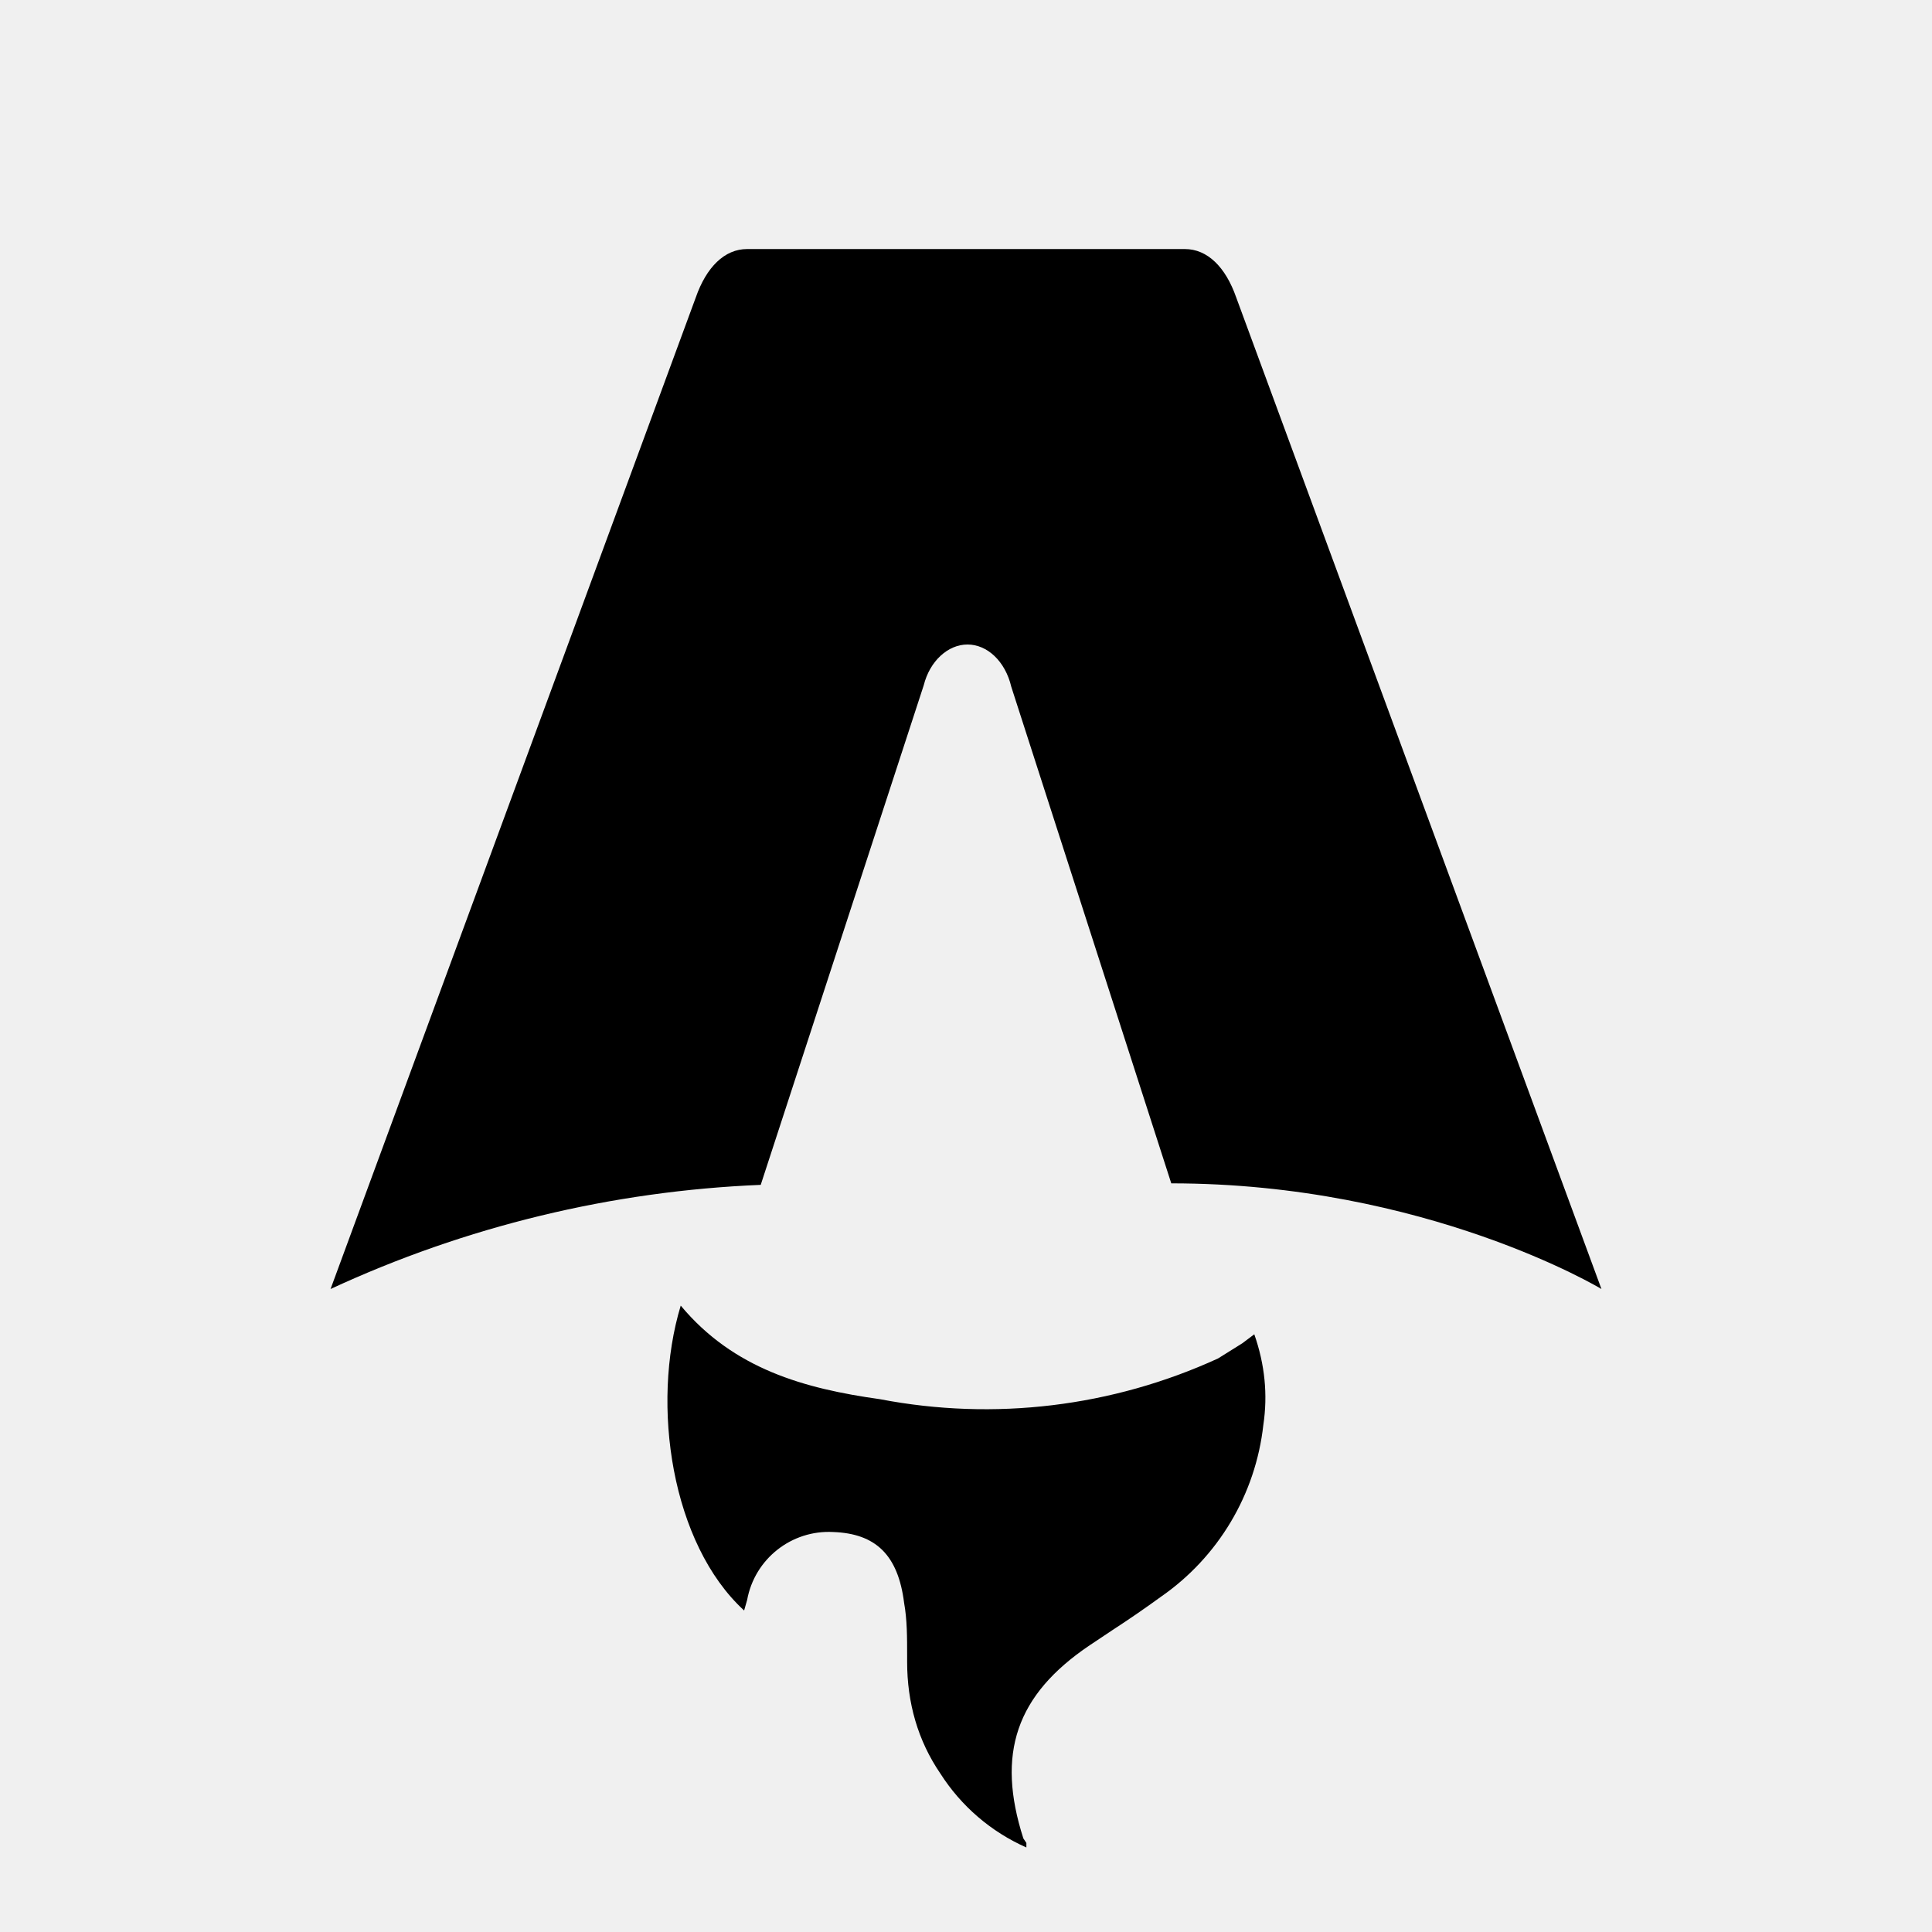
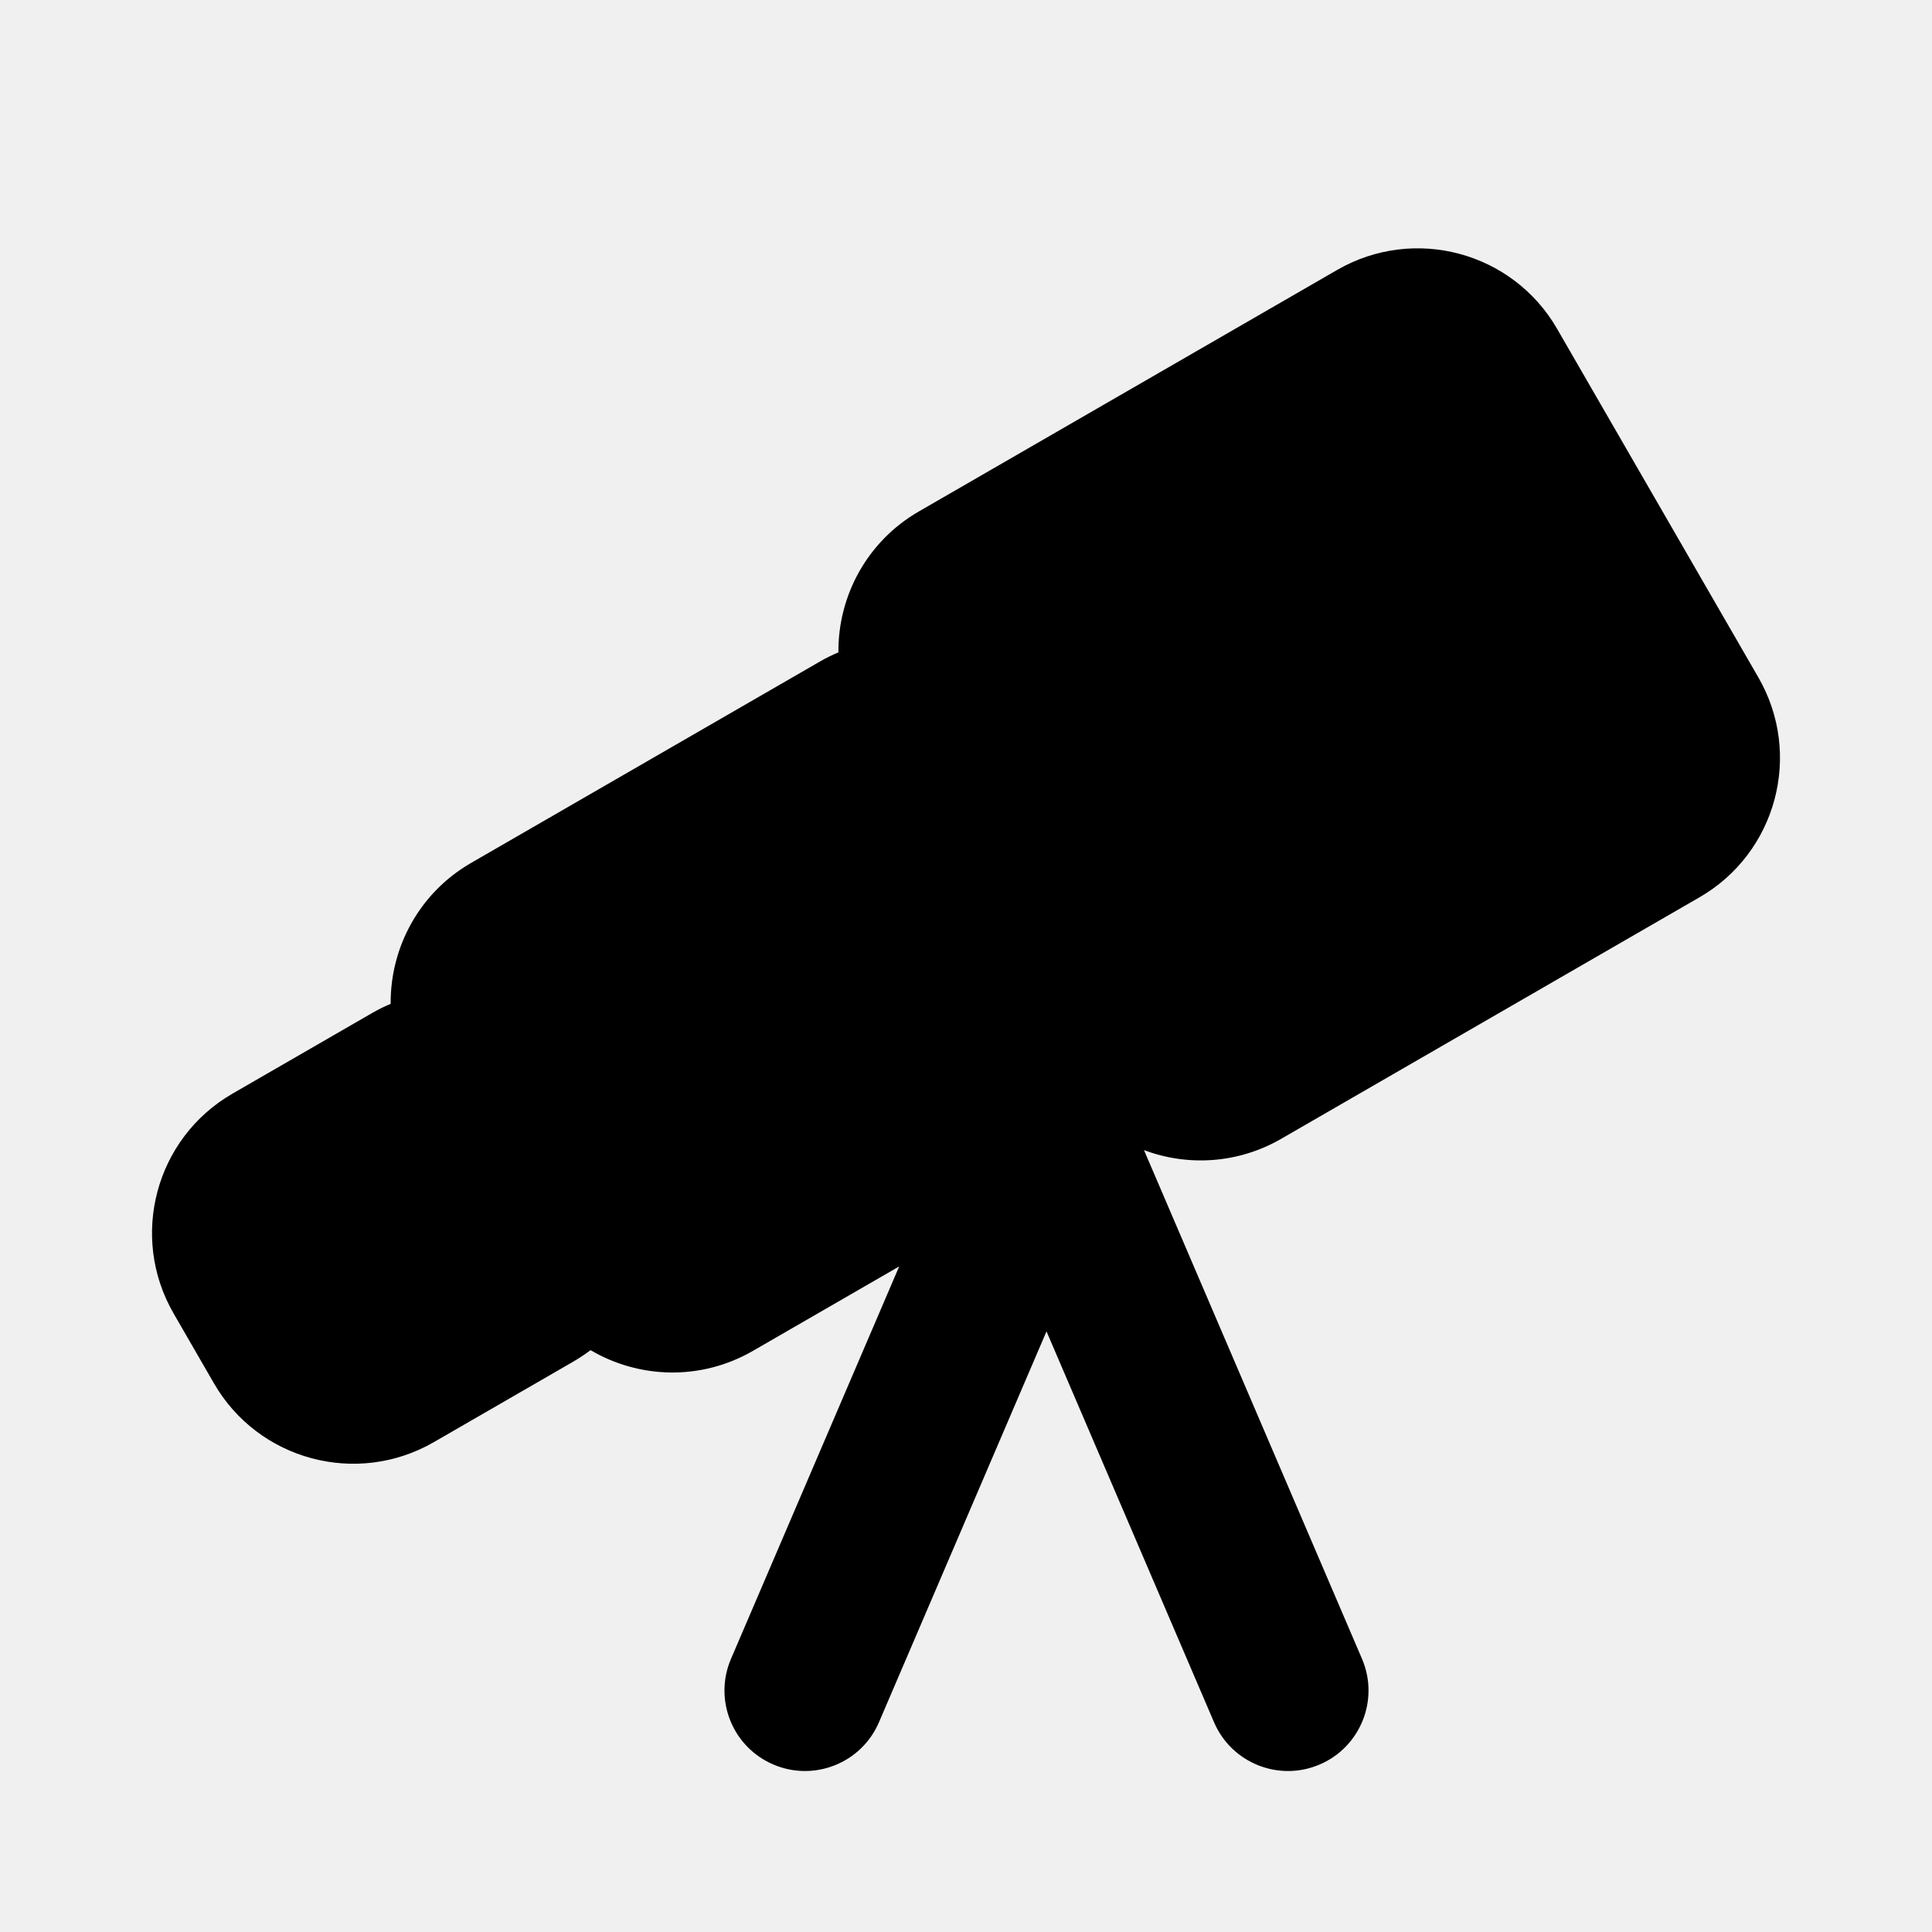
- <svg xmlns="http://www.w3.org/2000/svg" fill="none" viewBox="0 0 128 128">
-   <path d="M50.4 78.5a75.1 75.1 0 0 0-28.5 6.9l24.2-65.7c.7-2 1.9-3.2 3.4-3.2h29c1.5 0 2.7 1.2 3.4 3.2l24.2 65.7s-11.6-7-28.5-7L67 45.5c-.4-1.7-1.6-2.8-2.9-2.8-1.3 0-2.5 1.1-2.9 2.7L50.4 78.5Zm-1.1 28.2Zm-4.2-20.2c-2 6.6-.6 15.8 4.2 20.2a17.5 17.5 0 0 1 .2-.7 5.5 5.5 0 0 1 5.7-4.5c2.8.1 4.3 1.5 4.7 4.7.2 1.1.2 2.3.2 3.5v.4c0 2.7.7 5.2 2.2 7.4a13 13 0 0 0 5.7 4.9v-.3l-.2-.3c-1.8-5.6-.5-9.5 4.4-12.8l1.5-1a73 73 0 0 0 3.2-2.2 16 16 0 0 0 6.8-11.4c.3-2 .1-4-.6-6l-.8.6-1.6 1a37 37 0 0 1-22.4 2.7c-5-.7-9.7-2-13.2-6.2Z" />
+ <svg xmlns="http://www.w3.org/2000/svg" width="800px" height="800px" viewBox="0 0 24 24" version="1.1">
+   <g id="页面-1" stroke="none" stroke-width="1" fill="none" fill-rule="evenodd">
+     <g id="Device" transform="translate(-672, -144)" fill-rule="nonzero">
+       <g id="telescope_fill" transform="translate(672, 144)">
+         <path d="M24,0 L24,24 L0,24 L0,0 L24,0 Z M12.593,23.258 L12.582,23.26 L12.511,23.295 L12.492,23.299 L12.492,23.299 L12.477,23.295 L12.406,23.26 C12.396,23.256 12.387,23.259 12.382,23.265 L12.378,23.276 L12.361,23.703 L12.366,23.723 L12.377,23.736 L12.48,23.81 L12.495,23.814 L12.495,23.814 L12.507,23.81 L12.611,23.736 L12.623,23.72 L12.623,23.72 L12.627,23.703 L12.61,23.276 C12.608,23.266 12.601,23.259 12.593,23.258 L12.593,23.258 Z M12.858,23.145 L12.845,23.147 L12.66,23.24 L12.65,23.25 L12.65,23.25 L12.647,23.261 L12.665,23.691 L12.67,23.703 L12.67,23.703 L12.678,23.71 L12.879,23.803 C12.891,23.807 12.902,23.803 12.908,23.795 L12.912,23.781 L12.878,23.167 C12.875,23.155 12.867,23.147 12.858,23.145 L12.858,23.145 Z M12.143,23.147 C12.133,23.142 12.122,23.145 12.116,23.153 L12.11,23.167 L12.076,23.781 C12.075,23.793 12.083,23.802 12.093,23.805 L12.108,23.803 L12.309,23.71 L12.319,23.702 L12.319,23.702 L12.323,23.691 L12.34,23.261 L12.337,23.249 L12.337,23.249 L12.328,23.24 L12.143,23.147 Z" id="MingCute" fill="none" fill-rule="nonzero">
+ 
+                 </path>
+         <path d="M14.211,14.287 C14.752,14.49 15.376,14.458 15.915,14.147 L21.111,11.147 C22.068,10.595 22.396,9.372 21.843,8.415 L19.343,4.085 C18.791,3.128 17.568,2.801 16.611,3.353 L11.415,6.353 C10.768,6.726 10.409,7.407 10.415,8.104 C10.336,8.137 10.259,8.175 10.183,8.219 L5.853,10.719 C5.206,11.092 4.847,11.773 4.853,12.47 C4.774,12.503 4.697,12.541 4.621,12.585 L2.889,13.585 C1.932,14.137 1.604,15.36 2.157,16.317 L2.657,17.183 C3.209,18.14 4.432,18.467 5.389,17.915 L7.121,16.915 C7.197,16.871 7.268,16.823 7.336,16.772 C7.937,17.126 8.706,17.155 9.353,16.781 L11.17,15.732 L9.081,20.606 C8.863,21.114 9.098,21.702 9.606,21.919 C10.114,22.137 10.702,21.901 10.919,21.394 L13,16.539 L15.081,21.394 C15.298,21.901 15.886,22.137 16.394,21.919 C16.901,21.702 17.137,21.114 16.919,20.606 L14.211,14.287 Z" id="路径" class="icon">
+ 
+                 </path>
+       </g>
+     </g>
+   </g>
  <style>
-         path { fill: #000; }
+         .icon { fill: #000; }
        @media (prefers-color-scheme: dark) {
-             path { fill: #FFF; }
+         .icon { fill: #FFF; }
        }
    </style>
</svg>
